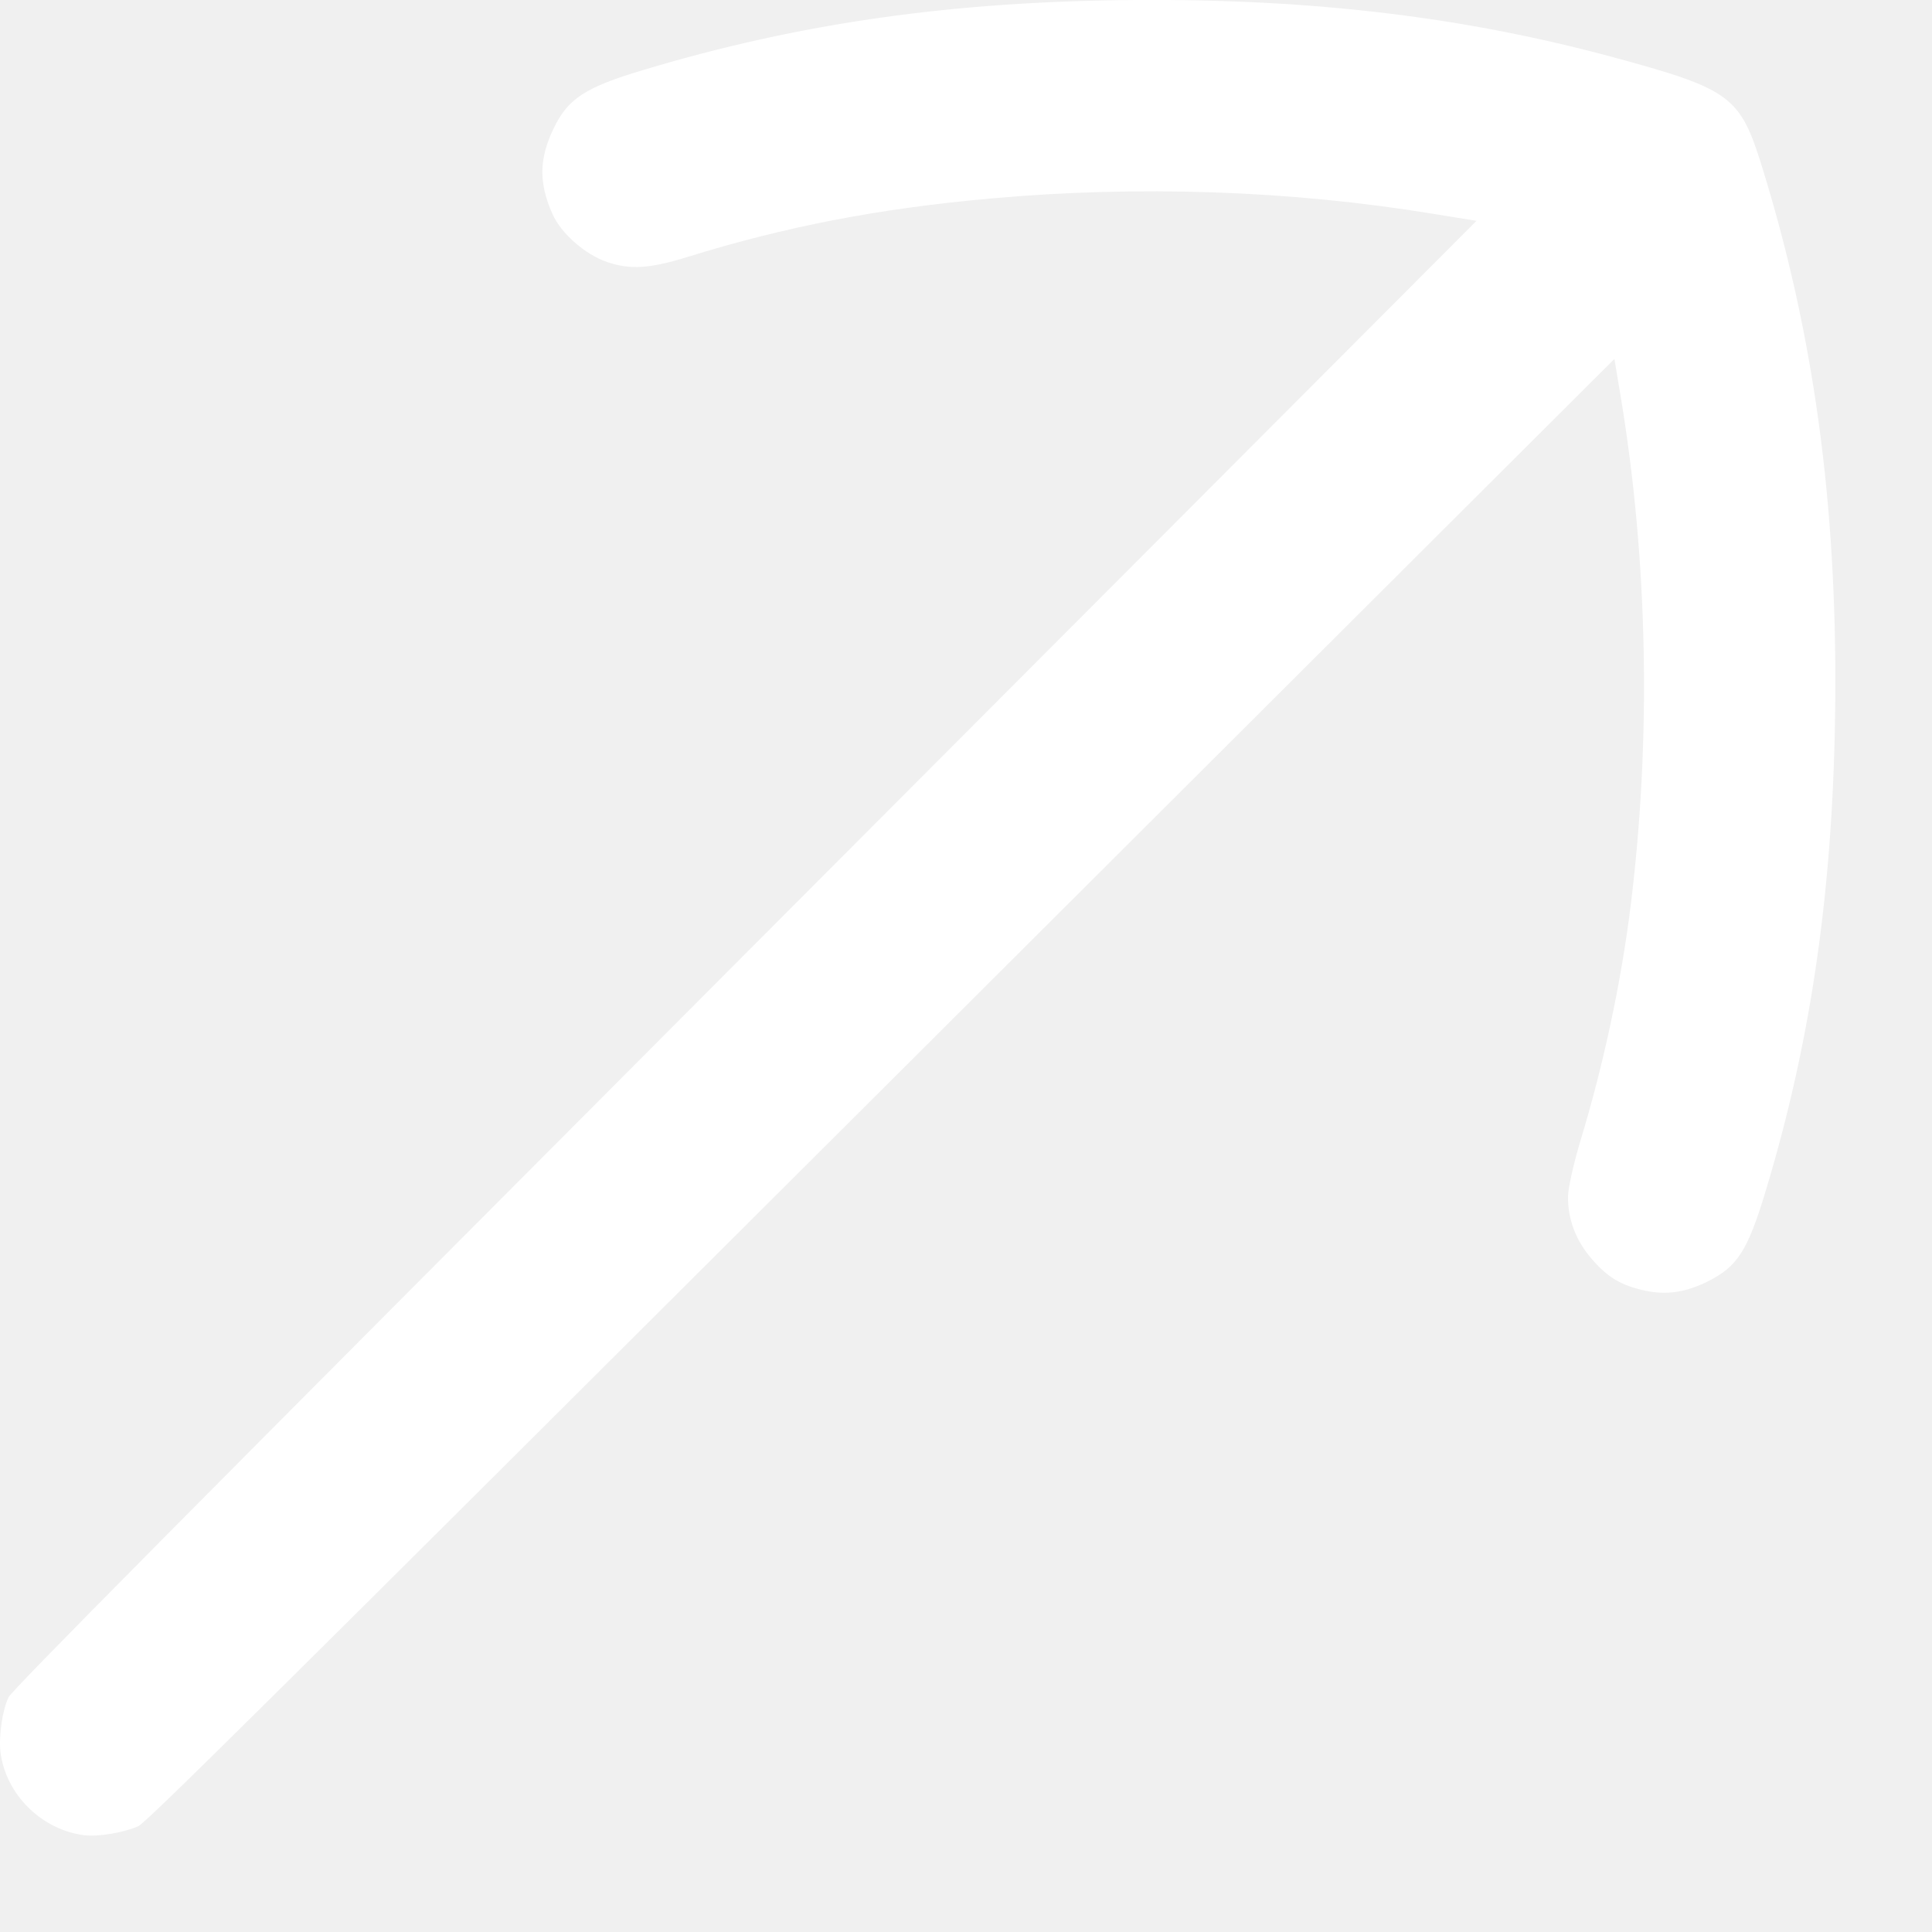
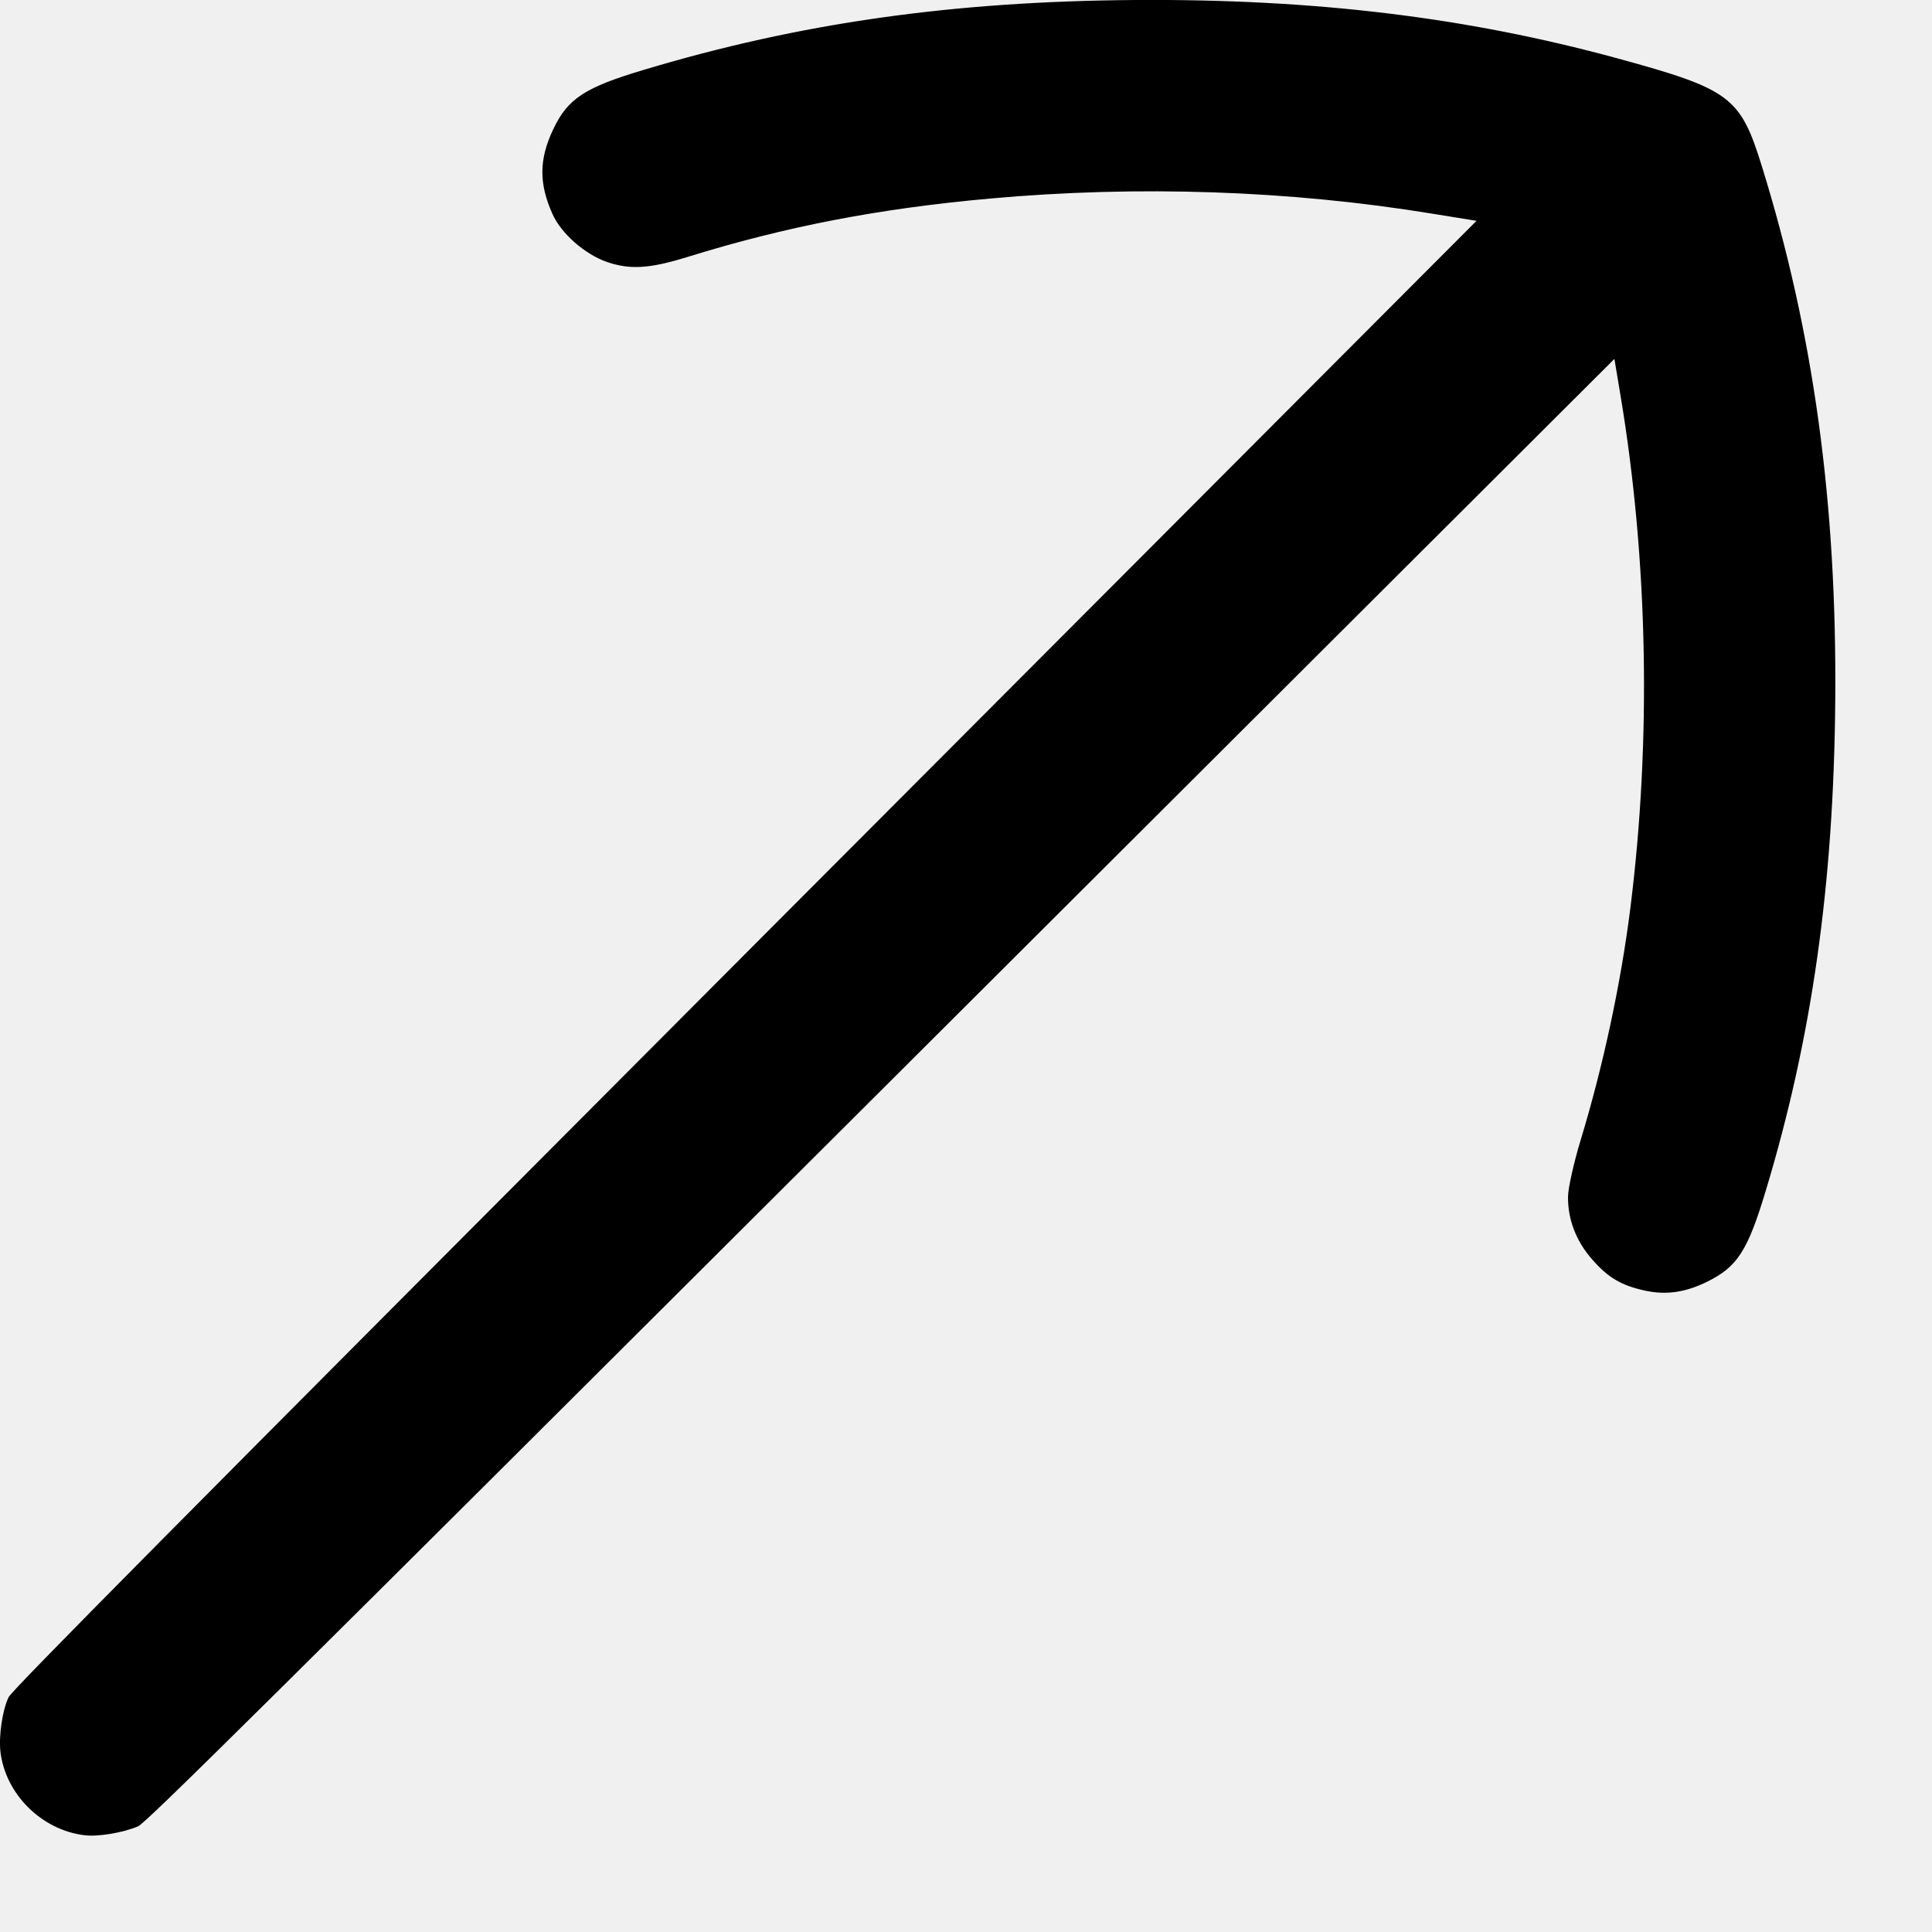
<svg xmlns="http://www.w3.org/2000/svg" width="13" height="13" viewBox="0 0 13 13" fill="none">
-   <path fill-rule="evenodd" clip-rule="evenodd" d="M3.722 0.871C3.627 1.072 3.625 1.234 3.718 1.441C3.776 1.571 3.936 1.712 4.085 1.763C4.24 1.816 4.371 1.808 4.626 1.729C5.287 1.524 5.915 1.403 6.662 1.336C7.658 1.246 8.68 1.281 9.639 1.438L9.935 1.486L5.011 6.422C1.132 10.312 0.081 11.372 0.058 11.42C0.016 11.507 -0.009 11.678 0.003 11.788C0.037 12.073 0.281 12.315 0.57 12.349C0.662 12.36 0.828 12.332 0.929 12.289C0.982 12.266 1.731 11.524 5.927 7.339L10.863 2.415L10.905 2.667C11.089 3.772 11.112 4.978 10.971 6.105C10.908 6.61 10.788 7.172 10.635 7.674C10.59 7.823 10.552 7.992 10.551 8.049C10.548 8.203 10.605 8.351 10.713 8.474C10.821 8.598 10.91 8.65 11.072 8.685C11.214 8.715 11.342 8.696 11.488 8.624C11.69 8.524 11.759 8.417 11.879 8.02C12.192 6.987 12.339 5.951 12.349 4.711C12.36 3.381 12.203 2.239 11.855 1.118C11.71 0.65 11.643 0.6 10.877 0.391C9.864 0.115 8.84 -0.008 7.638 0C6.406 0.009 5.381 0.155 4.332 0.47C3.933 0.589 3.82 0.664 3.722 0.871Z" fill="white" />
+   <path fill-rule="evenodd" clip-rule="evenodd" d="M3.722 0.871C3.627 1.072 3.625 1.234 3.718 1.441C3.776 1.571 3.936 1.712 4.085 1.763C4.24 1.816 4.371 1.808 4.626 1.729C5.287 1.524 5.915 1.403 6.662 1.336C7.658 1.246 8.68 1.281 9.639 1.438L9.935 1.486L5.011 6.422C1.132 10.312 0.081 11.372 0.058 11.42C0.016 11.507 -0.009 11.678 0.003 11.788C0.037 12.073 0.281 12.315 0.57 12.349C0.662 12.36 0.828 12.332 0.929 12.289C0.982 12.266 1.731 11.524 5.927 7.339L10.863 2.415L10.905 2.667C11.089 3.772 11.112 4.978 10.971 6.105C10.908 6.61 10.788 7.172 10.635 7.674C10.59 7.823 10.552 7.992 10.551 8.049C10.548 8.203 10.605 8.351 10.713 8.474C10.821 8.598 10.91 8.65 11.072 8.685C11.214 8.715 11.342 8.696 11.488 8.624C11.69 8.524 11.759 8.417 11.879 8.02C12.192 6.987 12.339 5.951 12.349 4.711C12.36 3.381 12.203 2.239 11.855 1.118C11.71 0.65 11.643 0.6 10.877 0.391C9.864 0.115 8.84 -0.008 7.638 0C6.406 0.009 5.381 0.155 4.332 0.47C3.933 0.589 3.82 0.664 3.722 0.871Z" fill="currentColor" />
</svg>
